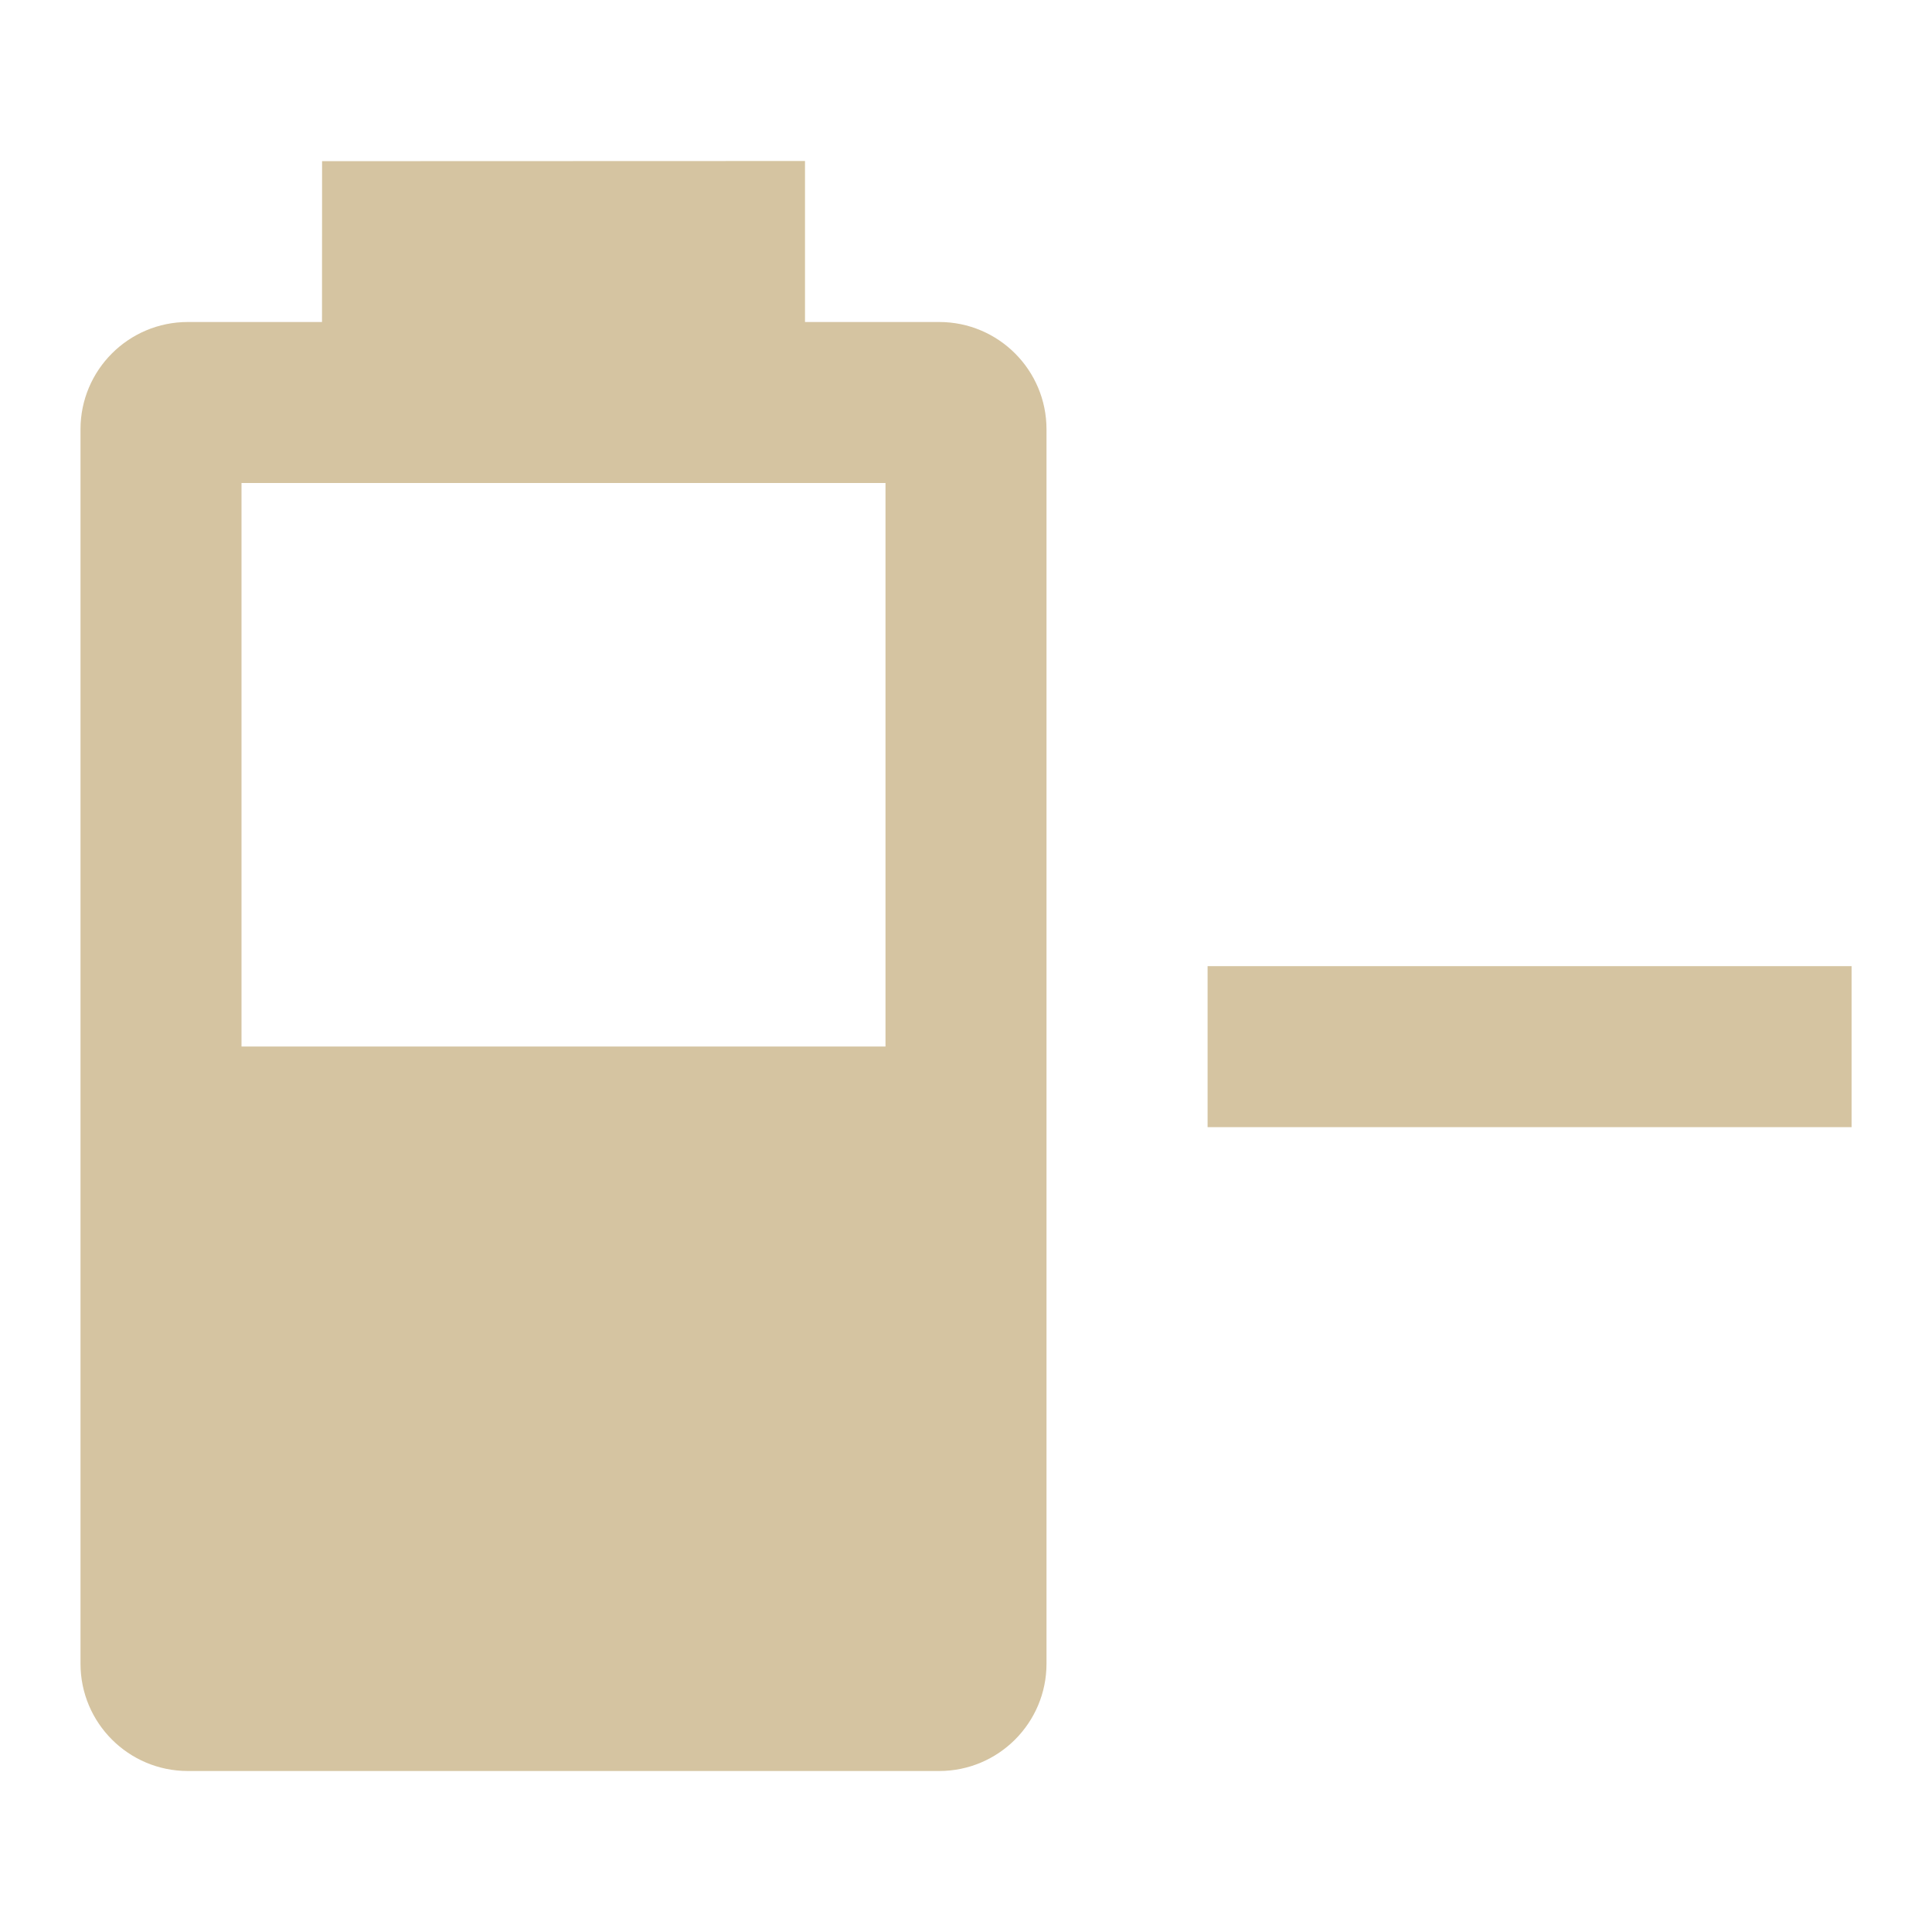
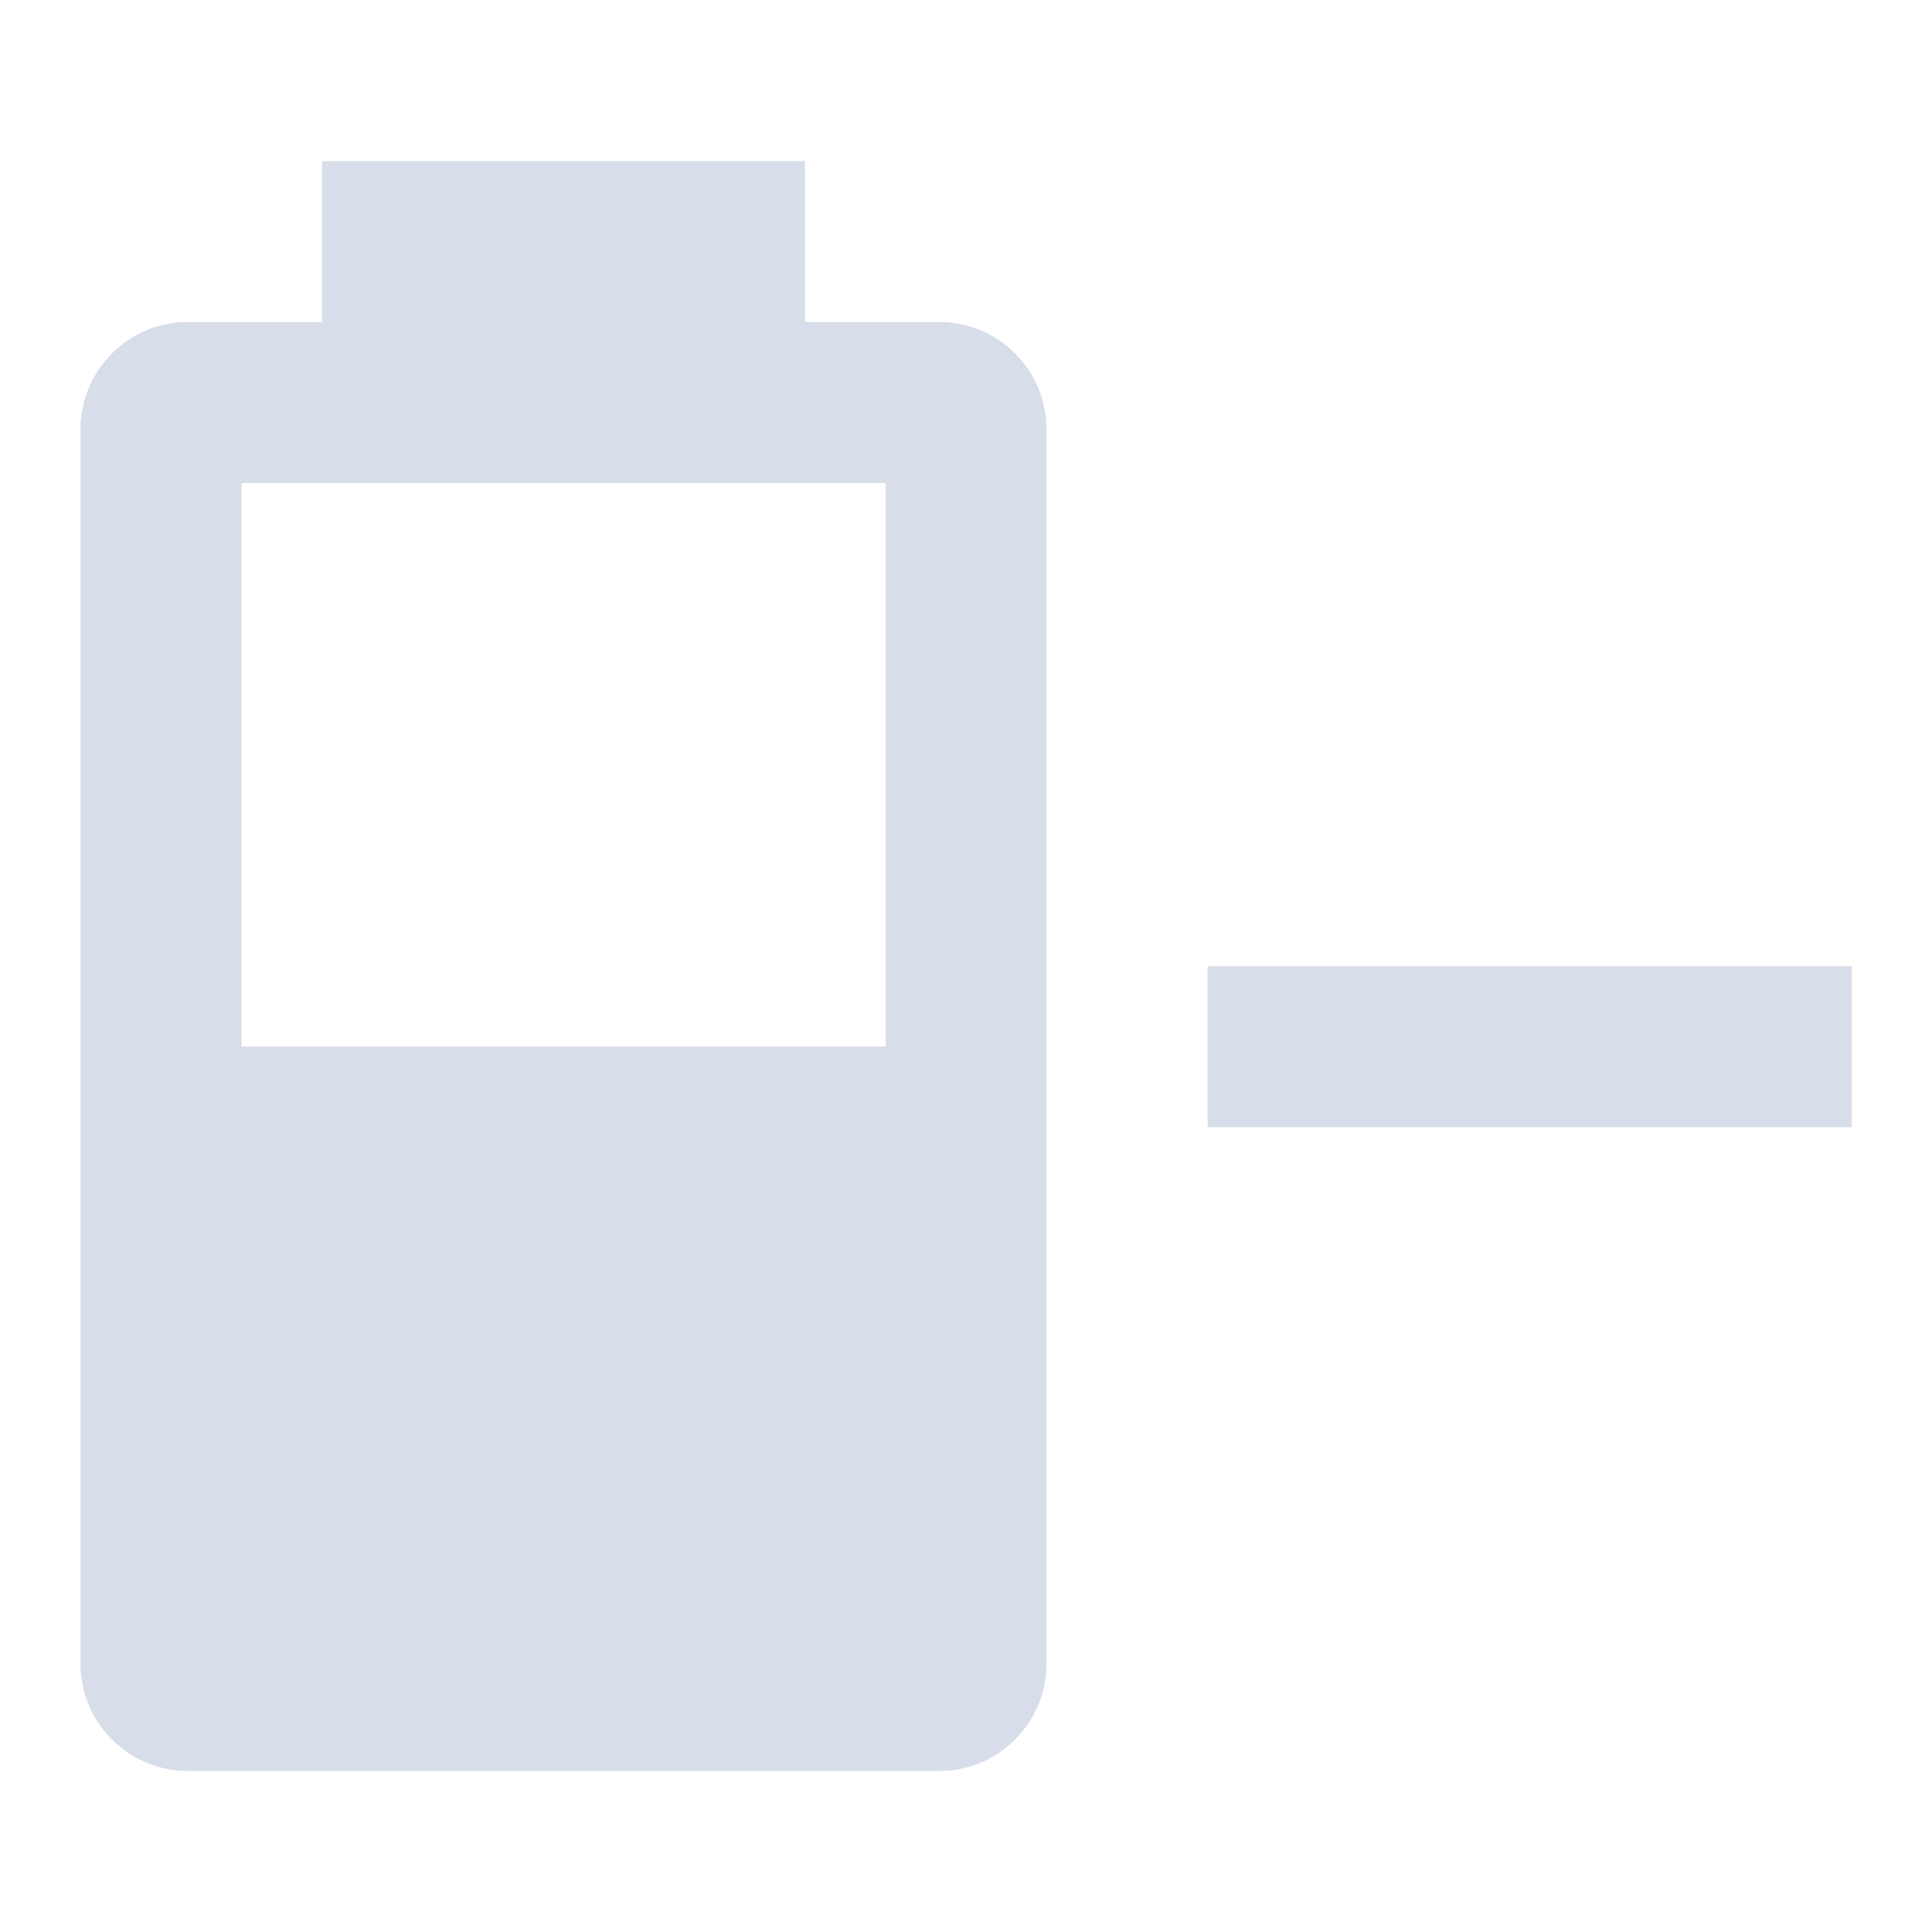
<svg xmlns="http://www.w3.org/2000/svg" version="1.1" baseProfile="full" width="240" height="240" viewBox="0 0 24.00 24.00" enable-background="new 0 0 24.00 24.00" xml:space="preserve">
-   <path fill="#d5c4a1" fill-opacity="1" stroke-width="0.2" stroke-linejoin="round" d="M 11.667,4C 12.403,4 13,4.597 13,5.333L 13,20.667C 13,21.403 12.403,22 11.667,22L 2.333,22C 1.597,22 1,21.403 1,20.667L 1,5.333C 1,4.597 1.597,4 2.333,4L 4,4L 4.001,2.002L 10,2L 10,4L 11.667,4 Z M 15.001,12.002L 23.001,12.002L 23.001,14.002L 15.001,14.002L 15.001,12.002 Z M 3,13L 11,13L 11,6L 3,6L 3,13 Z " />
+   <path fill="#d8dee9" fill-opacity="1" stroke-width="0.2" stroke-linejoin="round" d="M 11.667,4C 12.403,4 13,4.597 13,5.333L 13,20.667C 13,21.403 12.403,22 11.667,22L 2.333,22C 1.597,22 1,21.403 1,20.667L 1,5.333C 1,4.597 1.597,4 2.333,4L 4,4L 4.001,2.002L 10,2L 10,4L 11.667,4 Z M 15.001,12.002L 23.001,12.002L 23.001,14.002L 15.001,14.002L 15.001,12.002 Z M 3,13L 11,13L 11,6L 3,6L 3,13 Z " />
</svg>
